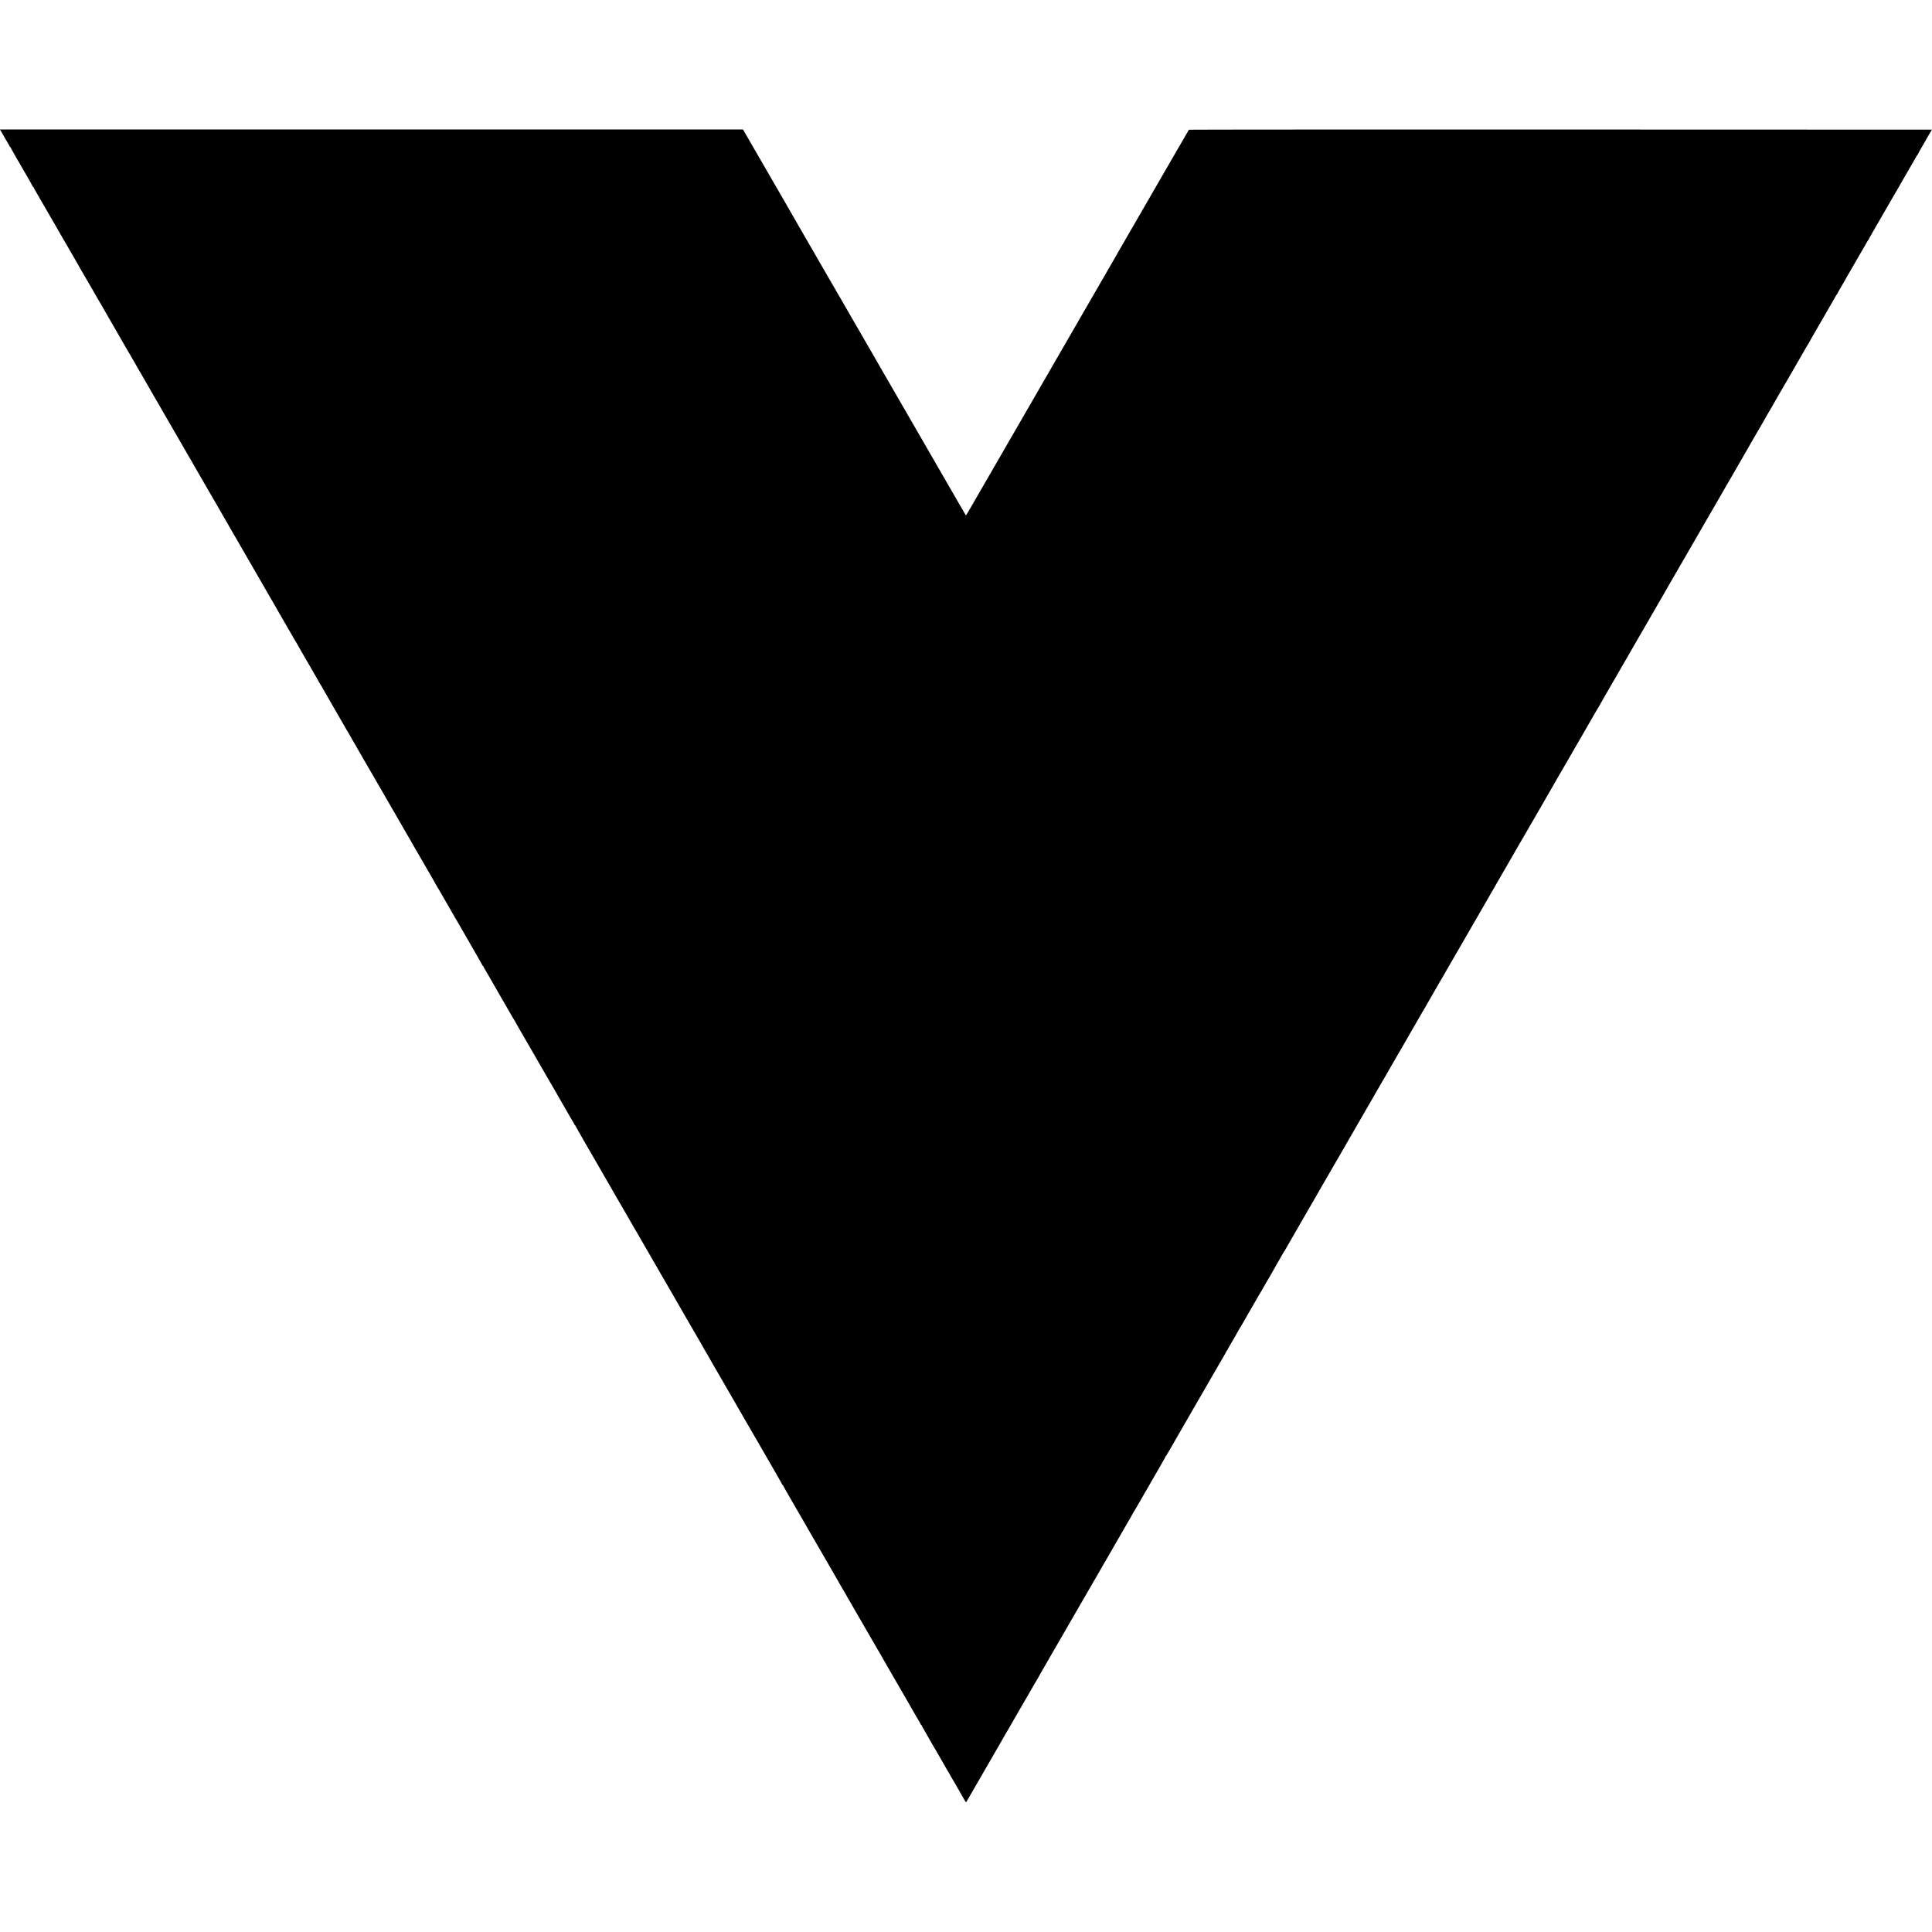
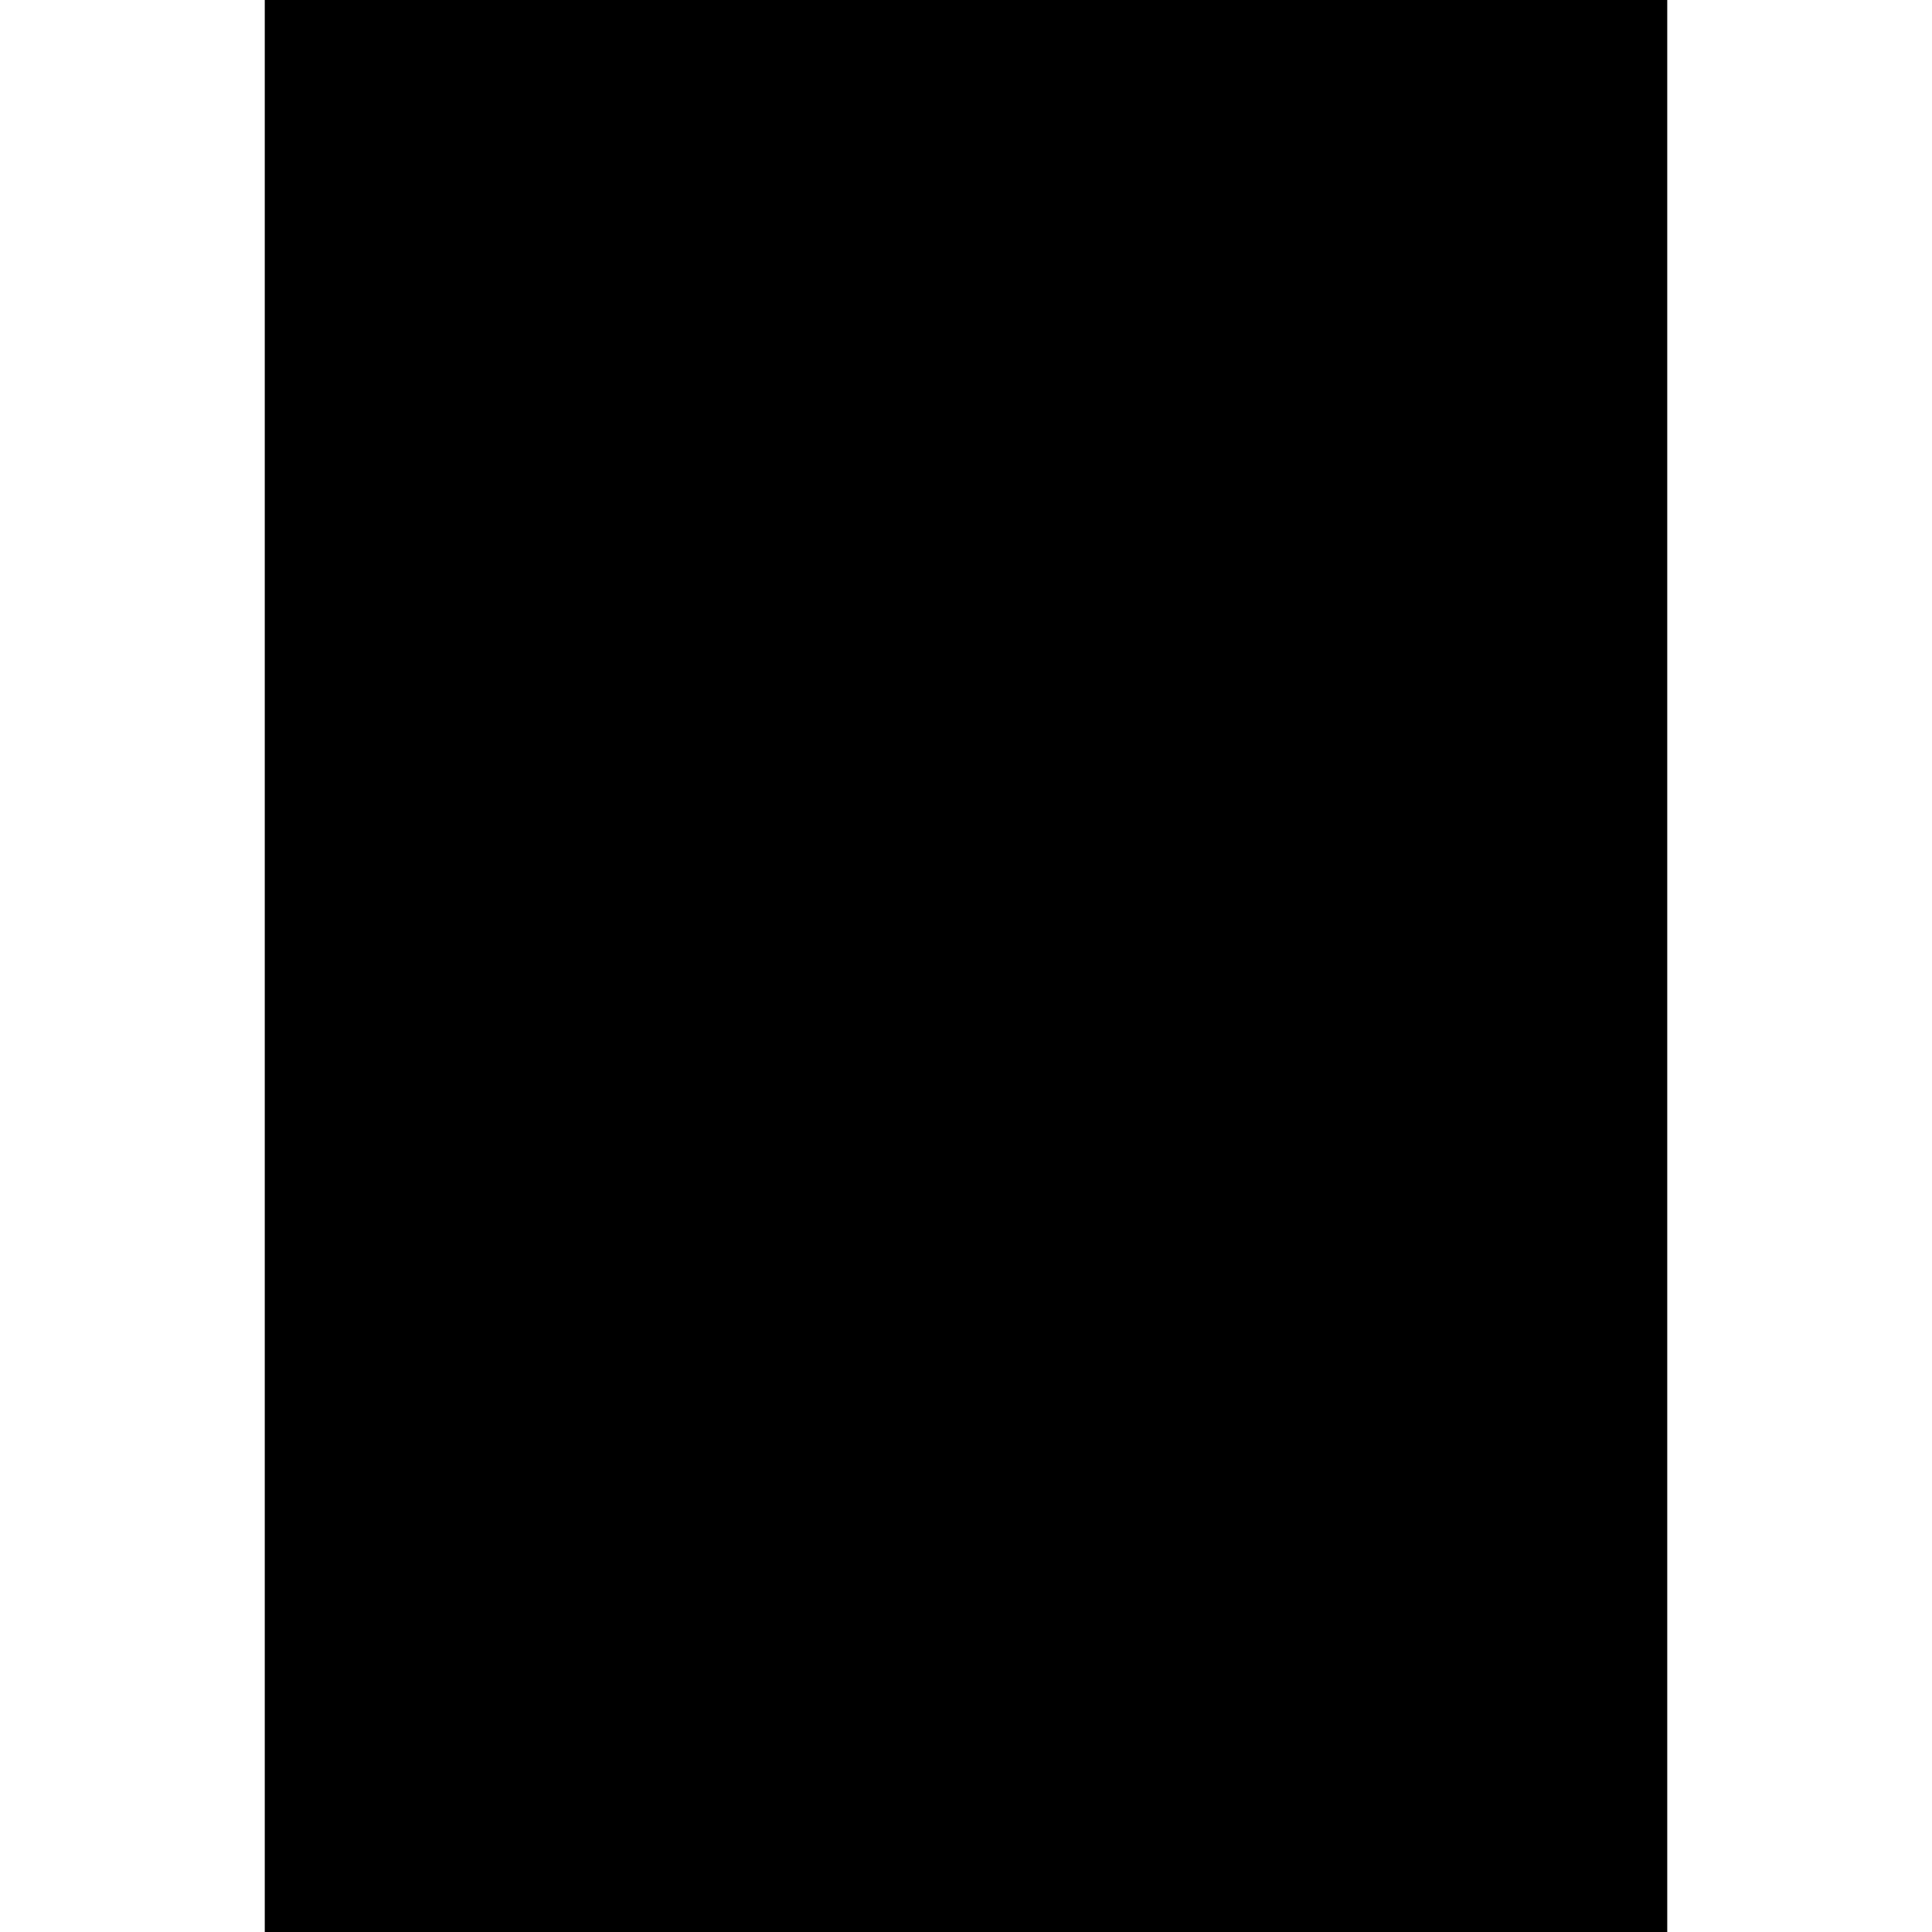
- <svg xmlns="http://www.w3.org/2000/svg" version="1.0" width="16pt" height="16pt" viewBox="0 0 16 16" preserveAspectRatio="xMidYMid meet">
-   <g transform="translate(0,16) scale(0.00032,-0.00032)" fill="#000000" stroke="none">
-     <path d="M18 46618 c45 -75 122 -207 122 -211 0 -2 25 -45 55 -95 30 -50 55 -96 55 -102 0 -5 5 -10 10 -10 6 0 10 -4 10 -9 0 -5 73 -135 161 -288 89 -153 173 -298 187 -323 14 -25 32 -57 41 -72 88 -149 187 -324 189 -335 2 -7 8 -13 13 -13 5 0 9 -4 9 -10 0 -5 46 -89 103 -187 175 -302 490 -846 507 -876 8 -16 20 -36 25 -45 28 -46 290 -498 339 -585 13 -23 74 -129 136 -236 61 -107 123 -215 137 -240 14 -25 29 -50 33 -56 5 -5 23 -37 40 -70 18 -33 38 -67 44 -75 11 -16 21 -33 63 -109 14 -25 29 -50 33 -56 4 -5 21 -35 38 -65 55 -100 261 -455 269 -465 4 -5 14 -21 20 -35 15 -29 41 -75 103 -180 24 -41 52 -88 60 -105 9 -16 57 -100 107 -185 112 -193 362 -626 380 -660 8 -14 23 -38 33 -55 11 -16 23 -37 27 -45 4 -8 26 -46 48 -85 23 -38 53 -90 67 -115 46 -81 64 -113 178 -310 62 -107 121 -210 132 -227 37 -67 56 -99 85 -148 16 -27 32 -57 36 -65 4 -8 15 -27 25 -42 9 -15 53 -89 96 -165 44 -76 177 -307 296 -513 120 -206 268 -463 330 -570 131 -227 117 -203 200 -348 36 -62 73 -125 82 -140 10 -15 21 -34 25 -42 4 -8 20 -37 36 -65 17 -27 38 -65 48 -82 49 -85 64 -111 87 -153 13 -25 28 -49 32 -55 4 -5 78 -134 165 -285 87 -151 166 -288 176 -305 10 -16 26 -43 35 -59 9 -17 125 -217 257 -445 132 -229 253 -441 270 -471 17 -30 45 -79 64 -108 18 -29 33 -54 33 -57 0 -2 20 -37 44 -77 24 -40 123 -212 221 -383 97 -170 190 -330 205 -355 16 -25 39 -65 53 -90 13 -25 81 -144 152 -265 70 -121 137 -238 150 -260 12 -22 37 -65 55 -95 18 -30 43 -73 55 -95 12 -22 48 -85 80 -140 77 -132 163 -280 190 -330 13 -22 71 -123 130 -225 59 -102 116 -199 126 -217 10 -17 29 -50 43 -72 15 -22 26 -43 26 -45 0 -2 27 -50 60 -106 33 -56 60 -103 60 -105 0 -2 55 -98 90 -155 8 -14 182 -316 239 -414 13 -22 45 -79 72 -124 27 -46 49 -86 49 -89 0 -2 14 -24 30 -48 16 -24 30 -46 30 -49 0 -5 74 -135 100 -176 5 -8 24 -42 43 -75 50 -88 58 -101 262 -455 104 -179 199 -345 213 -370 14 -25 28 -49 32 -55 4 -5 17 -26 28 -45 10 -19 62 -109 114 -200 114 -197 133 -230 170 -295 16 -27 33 -57 38 -65 17 -28 96 -165 103 -180 4 -8 16 -28 26 -45 10 -16 77 -131 148 -255 72 -124 181 -313 243 -420 62 -107 121 -209 131 -227 35 -62 323 -560 392 -678 38 -66 83 -145 100 -175 16 -30 33 -59 37 -65 4 -5 17 -27 29 -47 34 -61 56 -100 90 -156 17 -29 31 -55 31 -57 0 -2 17 -32 39 -67 21 -35 134 -229 251 -433 117 -203 235 -407 261 -451 27 -45 49 -85 49 -88 0 -4 8 -19 19 -34 15 -21 200 -341 309 -533 10 -19 33 -58 51 -87 17 -29 31 -54 31 -56 0 -2 25 -44 55 -94 30 -50 55 -95 55 -98 0 -4 6 -15 14 -23 7 -9 27 -41 43 -71 17 -30 170 -297 342 -594 171 -296 311 -542 311 -547 0 -5 5 -9 10 -9 6 0 10 -4 10 -10 0 -5 22 -47 49 -92 27 -46 58 -99 68 -118 24 -43 81 -140 93 -160 5 -8 66 -114 135 -235 69 -121 130 -227 135 -235 12 -21 259 -447 283 -490 10 -19 28 -47 38 -62 11 -14 19 -29 19 -32 0 -3 37 -69 83 -148 99 -170 305 -526 337 -583 13 -22 31 -53 41 -70 11 -16 22 -37 26 -45 7 -14 82 -146 103 -180 14 -24 181 -311 205 -355 13 -22 46 -80 75 -130 29 -49 64 -110 78 -135 14 -25 51 -88 82 -140 31 -52 59 -102 63 -110 4 -8 18 -33 31 -55 205 -353 284 -489 309 -535 17 -30 45 -78 62 -106 18 -28 36 -60 39 -72 4 -12 12 -22 17 -22 5 0 9 -4 9 -10 0 -5 109 -197 241 -427 133 -230 250 -431 259 -448 51 -90 222 -385 280 -485 37 -63 78 -135 92 -160 14 -25 67 -117 118 -205 51 -88 101 -175 111 -193 34 -58 55 -95 149 -257 51 -88 101 -173 110 -190 9 -16 76 -131 147 -255 72 -124 140 -241 151 -260 61 -108 281 -489 355 -615 38 -66 77 -133 87 -150 35 -63 91 -161 100 -175 14 -23 99 -169 128 -220 54 -97 135 -235 142 -245 4 -5 20 -32 35 -60 26 -48 238 -416 276 -480 10 -16 26 -46 37 -65 30 -53 382 -661 403 -695 10 -16 22 -37 26 -45 4 -8 26 -48 50 -88 24 -41 43 -75 43 -77 0 -2 22 -40 50 -85 27 -45 50 -84 50 -86 0 -3 38 -69 83 -147 84 -142 302 -520 340 -587 10 -19 34 -60 52 -90 18 -30 44 -75 57 -100 14 -25 45 -79 70 -120 25 -41 56 -96 70 -121 14 -25 77 -133 138 -240 62 -107 122 -210 132 -229 25 -43 310 -535 337 -581 11 -19 26 -45 34 -59 17 -32 238 -414 266 -460 11 -19 24 -41 28 -49 3 -7 75 -133 160 -278 84 -146 153 -269 153 -274 0 -5 5 -9 10 -9 6 0 10 -4 10 -10 0 -5 82 -150 181 -322 182 -314 201 -346 240 -415 12 -21 80 -139 152 -263 71 -124 141 -245 155 -270 14 -25 28 -49 32 -55 6 -8 145 -248 220 -380 37 -66 209 -362 229 -395 11 -19 24 -42 28 -49 4 -8 67 -118 140 -243 73 -125 133 -230 133 -233 0 -2 15 -28 33 -57 19 -29 47 -78 64 -108 17 -30 53 -93 79 -139 53 -90 82 -141 157 -272 82 -142 115 -199 381 -659 142 -245 268 -463 281 -485 12 -22 71 -125 132 -230 60 -104 172 -298 248 -430 76 -132 146 -253 156 -270 11 -16 22 -36 26 -44 3 -8 30 -54 60 -103 29 -49 53 -91 53 -93 0 -3 18 -34 40 -70 22 -36 40 -67 40 -69 0 -2 37 -66 81 -142 45 -77 98 -168 119 -204 20 -36 47 -81 58 -100 12 -19 27 -47 33 -62 6 -16 15 -28 20 -28 5 0 9 -4 9 -9 0 -6 63 -118 140 -251 77 -133 140 -243 140 -245 0 -2 18 -33 41 -70 22 -37 49 -83 60 -101 10 -19 29 -51 40 -71 25 -45 109 -189 126 -218 7 -11 17 -29 22 -40 6 -11 22 -38 35 -60 14 -22 37 -62 52 -90 14 -27 35 -62 45 -77 11 -14 19 -29 19 -32 0 -3 18 -35 40 -71 22 -36 40 -67 40 -69 0 -2 19 -35 42 -72 23 -38 55 -94 72 -124 26 -47 139 -244 171 -298 6 -9 21 -36 34 -60 28 -48 37 -51 51 -19 6 12 19 36 29 52 10 17 27 46 38 65 11 19 104 181 208 360 103 179 199 345 213 370 14 25 42 74 64 109 21 34 38 65 38 67 0 2 18 33 40 69 22 36 40 67 40 69 0 3 177 310 199 346 16 26 136 234 140 244 2 5 25 44 52 88 27 44 49 81 49 84 0 2 18 34 40 70 22 36 40 67 40 69 0 2 20 36 43 77 35 58 169 289 297 513 9 17 50 86 90 155 40 69 86 150 103 180 16 30 35 62 41 70 6 8 16 24 22 35 35 64 72 129 167 293 59 100 116 199 127 220 11 20 30 53 41 72 43 72 1070 1850 1121 1940 14 25 65 113 113 195 48 83 96 166 107 185 10 19 28 50 38 68 11 18 73 124 137 235 64 111 175 303 246 427 71 124 173 299 225 390 52 91 116 202 143 248 27 45 49 85 49 89 0 4 6 14 14 22 7 9 28 43 46 76 26 47 251 436 378 655 11 19 29 51 40 70 11 19 101 176 201 348 99 172 181 317 181 323 0 5 5 9 10 9 6 0 10 5 10 11 0 6 8 23 18 37 11 15 32 52 49 82 16 30 130 228 253 440 122 212 234 405 248 430 13 25 39 70 57 100 39 65 69 117 130 225 25 44 50 87 55 95 12 19 78 134 220 380 61 107 129 224 150 260 161 277 222 382 246 425 15 28 47 83 71 123 24 41 43 78 43 83 0 5 4 9 8 9 4 0 13 12 19 28 7 15 23 45 36 67 66 110 277 478 277 483 0 3 6 13 14 21 7 9 27 41 43 71 17 30 45 80 63 110 34 57 375 649 394 685 6 11 16 27 22 35 6 8 26 42 44 75 18 33 41 74 51 90 10 17 24 41 32 55 54 97 72 128 88 152 11 14 19 28 19 30 0 3 79 141 175 308 96 167 175 305 175 308 0 3 6 13 14 21 7 9 26 39 41 66 33 60 276 483 338 587 24 40 46 80 50 88 4 8 13 24 20 35 14 23 95 163 125 215 11 19 52 91 92 160 40 69 80 139 90 155 9 17 103 179 207 360 105 182 200 346 211 365 103 181 463 802 489 845 7 11 15 27 19 35 4 8 29 51 55 95 64 110 828 1433 848 1470 9 17 24 41 33 55 9 14 29 48 45 77 15 28 52 93 82 145 30 51 62 107 71 123 17 30 231 398 400 690 51 88 103 179 115 202 12 23 26 48 32 55 6 7 24 38 40 68 17 30 61 107 98 170 37 63 84 144 103 180 19 36 41 72 48 81 8 8 14 18 14 21 0 4 27 51 59 106 32 55 72 124 89 154 16 29 71 125 122 213 51 88 104 180 118 205 13 25 28 50 32 55 4 6 17 26 28 45 11 19 45 80 77 135 31 55 66 116 77 135 11 19 88 152 171 295 401 694 620 1072 650 1125 11 19 87 152 170 295 83 143 158 273 166 288 9 16 21 36 26 45 6 9 31 52 55 96 25 43 54 94 66 115 11 20 95 164 186 321 91 157 173 299 182 315 9 17 26 46 37 65 12 19 66 114 121 210 56 96 108 186 117 200 8 14 24 40 34 59 24 45 383 664 412 713 5 9 17 29 26 45 15 28 120 210 241 419 36 61 68 117 72 125 4 8 12 23 19 34 35 57 245 420 262 453 11 20 35 61 53 90 17 29 32 54 32 56 0 3 28 51 62 108 33 57 70 119 80 138 10 19 23 42 28 50 5 8 32 53 59 100 27 47 149 258 271 470 122 212 234 405 248 430 30 53 62 108 80 135 6 11 15 27 19 35 4 8 85 150 181 315 96 165 187 323 202 350 31 56 116 202 130 225 5 8 25 42 43 75 19 33 92 159 162 280 149 257 157 271 202 350 19 33 38 67 43 75 9 14 228 392 275 475 12 22 55 96 95 165 40 69 80 139 90 155 24 42 202 350 221 383 9 15 27 47 41 72 14 25 75 131 136 236 61 106 121 210 134 232 99 172 271 470 279 482 5 8 23 40 40 70 18 30 81 141 142 245 60 105 121 210 135 235 14 25 71 124 127 220 56 96 143 247 194 335 51 88 96 167 102 175 14 24 180 311 204 355 23 43 340 590 356 615 5 8 50 87 101 175 171 301 517 898 582 1008 25 43 46 81 46 83 0 2 12 23 27 47 14 23 40 67 56 97 16 30 35 62 42 70 7 8 15 22 18 30 4 8 20 38 37 65 16 28 33 57 37 65 6 12 111 196 143 250 5 8 55 95 112 193 57 98 113 195 126 215 12 20 27 46 32 57 6 11 14 27 20 35 5 8 76 130 156 270 80 140 165 287 187 325 23 39 52 90 66 115 13 25 30 52 37 61 8 8 14 18 14 21 0 4 41 77 92 165 50 87 175 302 276 478 101 176 208 360 236 408 28 49 67 117 86 152 19 35 41 70 48 77 6 6 12 15 12 19 0 7 124 224 167 291 12 21 23 40 23 42 0 2 21 40 46 83 26 43 55 92 64 109 54 95 327 568 354 614 19 30 45 75 59 100 71 128 82 145 89 148 4 2 8 8 8 13 0 5 42 82 94 172 311 538 496 858 518 897 14 25 40 70 58 100 18 30 42 71 53 90 10 19 79 139 152 265 73 127 142 246 153 265 10 19 43 76 72 125 29 50 63 108 75 130 65 116 80 140 87 143 4 2 8 8 8 12 0 8 114 212 140 250 6 8 14 24 20 35 5 11 54 97 108 190 l100 170 -9611 3 c-5286 1 -9614 -1 -9618 -5 -5 -6 -419 -719 -619 -1068 -89 -155 -267 -463 -323 -560 -38 -66 -81 -140 -95 -165 -31 -56 -263 -457 -526 -910 -110 -190 -224 -388 -254 -440 -29 -52 -61 -109 -71 -125 -23 -39 -243 -420 -268 -465 -11 -19 -204 -352 -428 -740 -224 -388 -477 -826 -563 -975 -85 -148 -185 -322 -222 -385 -37 -63 -120 -207 -185 -320 -65 -113 -177 -306 -248 -430 -72 -124 -172 -297 -222 -385 -51 -88 -142 -245 -202 -350 -131 -226 -247 -427 -408 -705 -65 -113 -249 -432 -410 -710 -160 -278 -388 -673 -506 -877 -118 -205 -216 -373 -219 -373 -3 0 -52 82 -109 183 -58 100 -144 250 -192 332 -95 164 -402 696 -647 1120 -85 149 -228 396 -317 550 -212 365 -982 1700 -1008 1745 -10 19 -43 76 -72 125 -29 50 -64 110 -77 135 -14 25 -63 110 -110 190 -47 80 -96 165 -110 190 -14 25 -99 171 -188 325 -89 154 -174 300 -188 325 -13 25 -64 113 -112 195 -48 83 -140 242 -205 355 -65 113 -183 317 -263 454 -79 137 -152 264 -163 282 -50 89 -335 583 -354 614 -12 19 -34 58 -50 85 -15 28 -129 226 -253 440 -124 215 -235 408 -247 430 -12 22 -69 121 -127 220 -58 99 -226 389 -373 645 -148 256 -324 561 -392 678 -67 117 -134 232 -147 255 -13 23 -33 59 -46 80 l-22 37 -9615 0 -9615 0 20 -32z" />
+ <svg xmlns="http://www.w3.org/2000/svg" version="1.0" width="1350pt" height="1350pt" viewBox="0 0 1350 1350" preserveAspectRatio="xMidYMid meet">
+   <g transform="translate(0,1350) scale(0.1,-0.1)" fill="#000000" stroke="none">
+     <path d="M1850 6750 l0 -6750 4900 0 4900 0 0 6750 0 6750 -4900 0 -4900 0 0 -6750z" />
  </g>
</svg>
